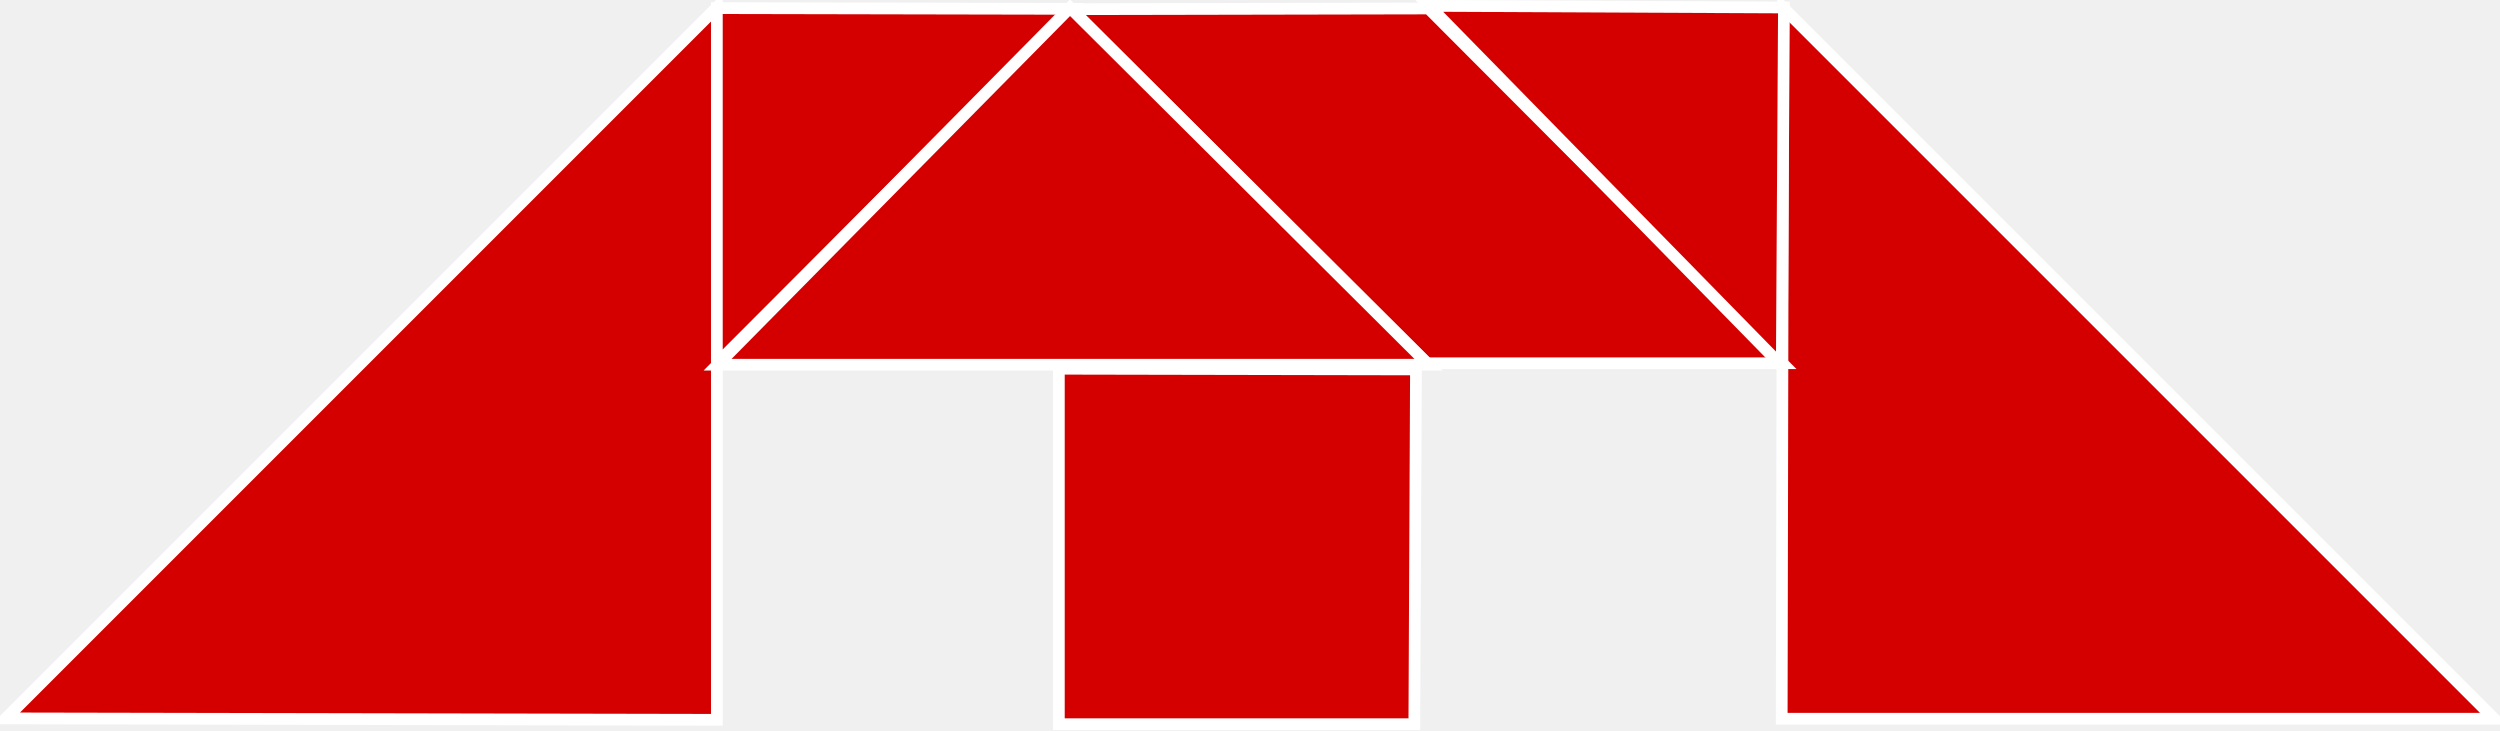
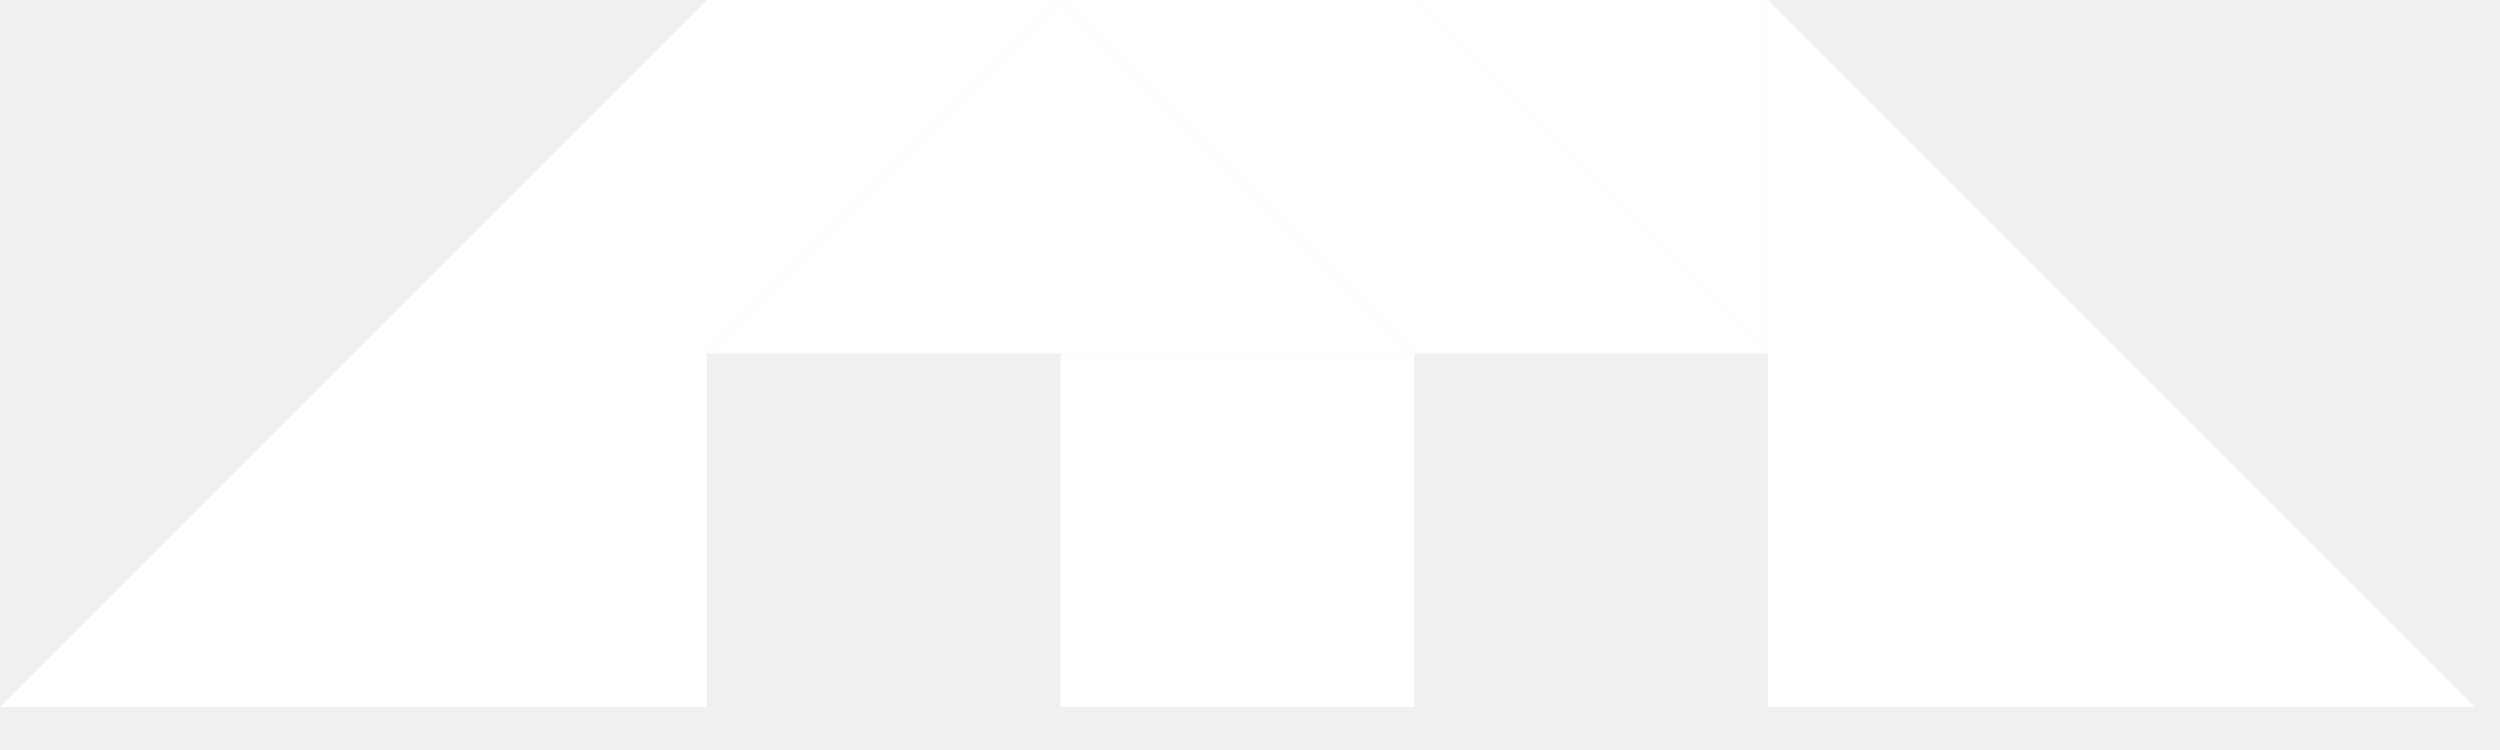
- <svg xmlns="http://www.w3.org/2000/svg" version="1.1" width="852.964" height="249.085" id="svg2">
-   <defs id="defs4">
-     </defs>
-   <path style="fill:#d40000;stroke:#ffffff;stroke-width:4;stroke-linecap:butt;stroke-linejoin:miter;stroke-miterlimit:4;stroke-opacity:1;stroke-dasharray:none" d="m 850.964,245.222 -243.071,10e-6 L 608.383,2.641 850.964,245.222 z" id="path3626" />
-   <path style="fill:#d40000;stroke:#ffffff;stroke-width:4;stroke-linecap:butt;stroke-linejoin:miter;stroke-miterlimit:4;stroke-opacity:1;stroke-dasharray:none" d="M 2,245.1 244.581,2.519 l 0,243.071 -242.581,-0.49 z" id="path3628" />
-   <path style="fill:#d40000;stroke:#ffffff;stroke-width:4;stroke-linecap:butt;stroke-linejoin:miter;stroke-miterlimit:4;stroke-opacity:1;stroke-dasharray:none" d="m 365.614,3.139 121.242,120.792 121.282,0 L 487.395,2.894 365.614,3.139 z" id="path3632" />
-   <path style="fill:#d40000;stroke:#ffffff;stroke-width:4;stroke-linecap:butt;stroke-linejoin:miter;stroke-miterlimit:4;stroke-opacity:1;stroke-dasharray:none" d="m 244.581,2.772 0,121.282 L 365.324,3.017 244.581,2.772 z" id="path3634" />
-   <path style="fill:#d40000;stroke:#ffffff;stroke-width:4;stroke-linecap:butt;stroke-linejoin:miter;stroke-miterlimit:4;stroke-opacity:1;stroke-dasharray:none" d="m 361.267,247.085 121.282,0 0.555,-121.037 -121.838,-0.245 0,121.282 z" id="path3638" />
-   <path style="fill:#d40000;stroke:#ffffff;stroke-width:4;stroke-linecap:butt;stroke-linejoin:miter;stroke-miterlimit:4;stroke-opacity:1;stroke-dasharray:none" d="M 608.653,2.555 487.615,2 607.918,124.826 608.653,2.555 z" id="path3636" />
-   <path style="fill:#d40000;stroke:#ffffff;stroke-width:4;stroke-linecap:butt;stroke-linejoin:miter;stroke-miterlimit:4;stroke-opacity:1;stroke-dasharray:none" d="M 244.83,124.43 365.075,2.641 487.395,124.43 l -242.565,0 z" id="path3640" />
+ <svg xmlns="http://www.w3.org/2000/svg" width="10" height="3" viewBox="0 0 10 3" version="1.1" id="svg1">
+   <defs id="defs1" />
+   <g id="layer1">
+     <path style="fill:#ffffff;stroke-width:0.265" d="m 2.828,1.414 2.828,-4e-7 L 4.243,8.5e-8 Z" id="path12" />
+     <path style="fill:#ffffff;stroke-width:0.265" d="M 5.657,1.414 V 2.828 H 4.243 l 10e-8,-1.414 z" id="path13" />
+     <path style="fill:#ffffff;stroke-width:0.265" d="M 4.243,5e-8 2.828,0 l -10e-8,1.414 z" id="path14" />
+     <path style="fill:#ffffff;stroke-width:0.265" d="M 5.657,6.625e-8 7.071,1.414 7.071,3.6625e-7 Z" id="path15" />
+     <path style="fill:#ffffff;stroke-width:0.265" d="m 7.071,1.414 -1.414,-2e-7 L 4.243,0 5.657,-6.75e-8 Z" id="path16" />
+     <path style="fill:#ffffff;stroke-width:0.265" d="M 9.899,2.828 H 7.071 l 1e-7,-2.828 z" id="path17" />
+     <path style="fill:#ffffff;stroke-width:0.265" d="M 0,2.828 2.828,0 l 2e-7,2.828 z" id="path18" />
+   </g>
</svg>
